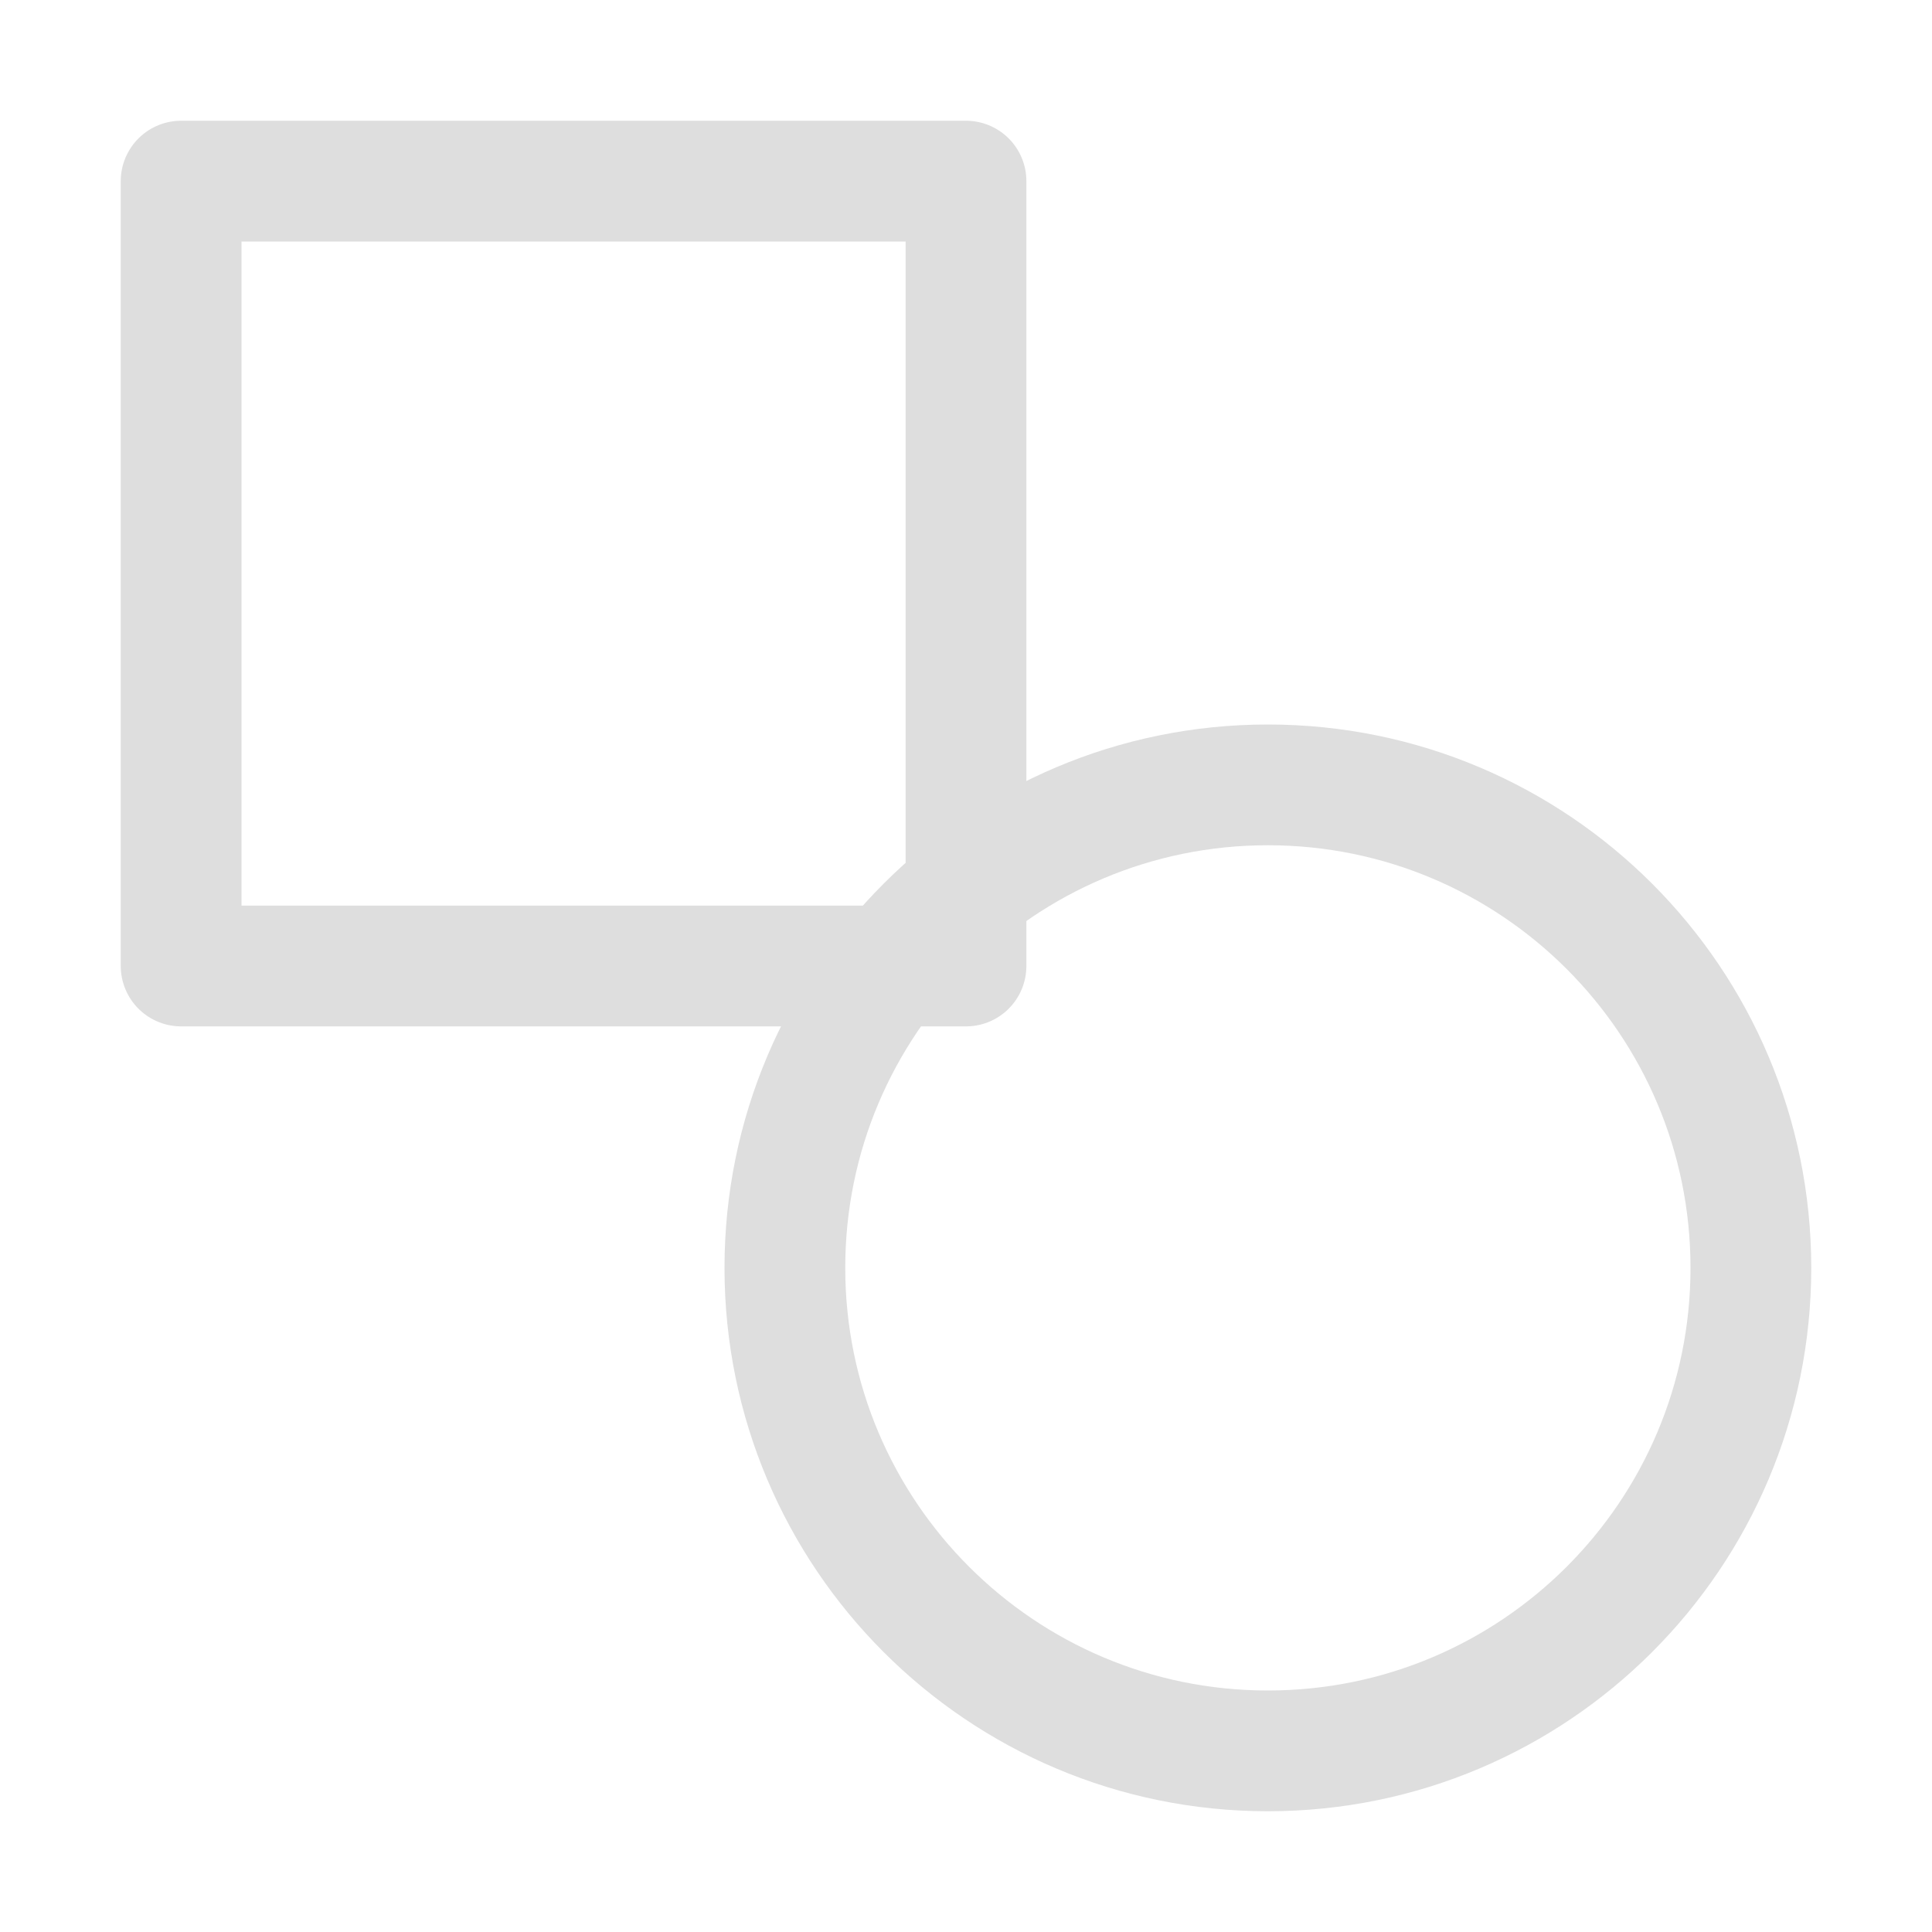
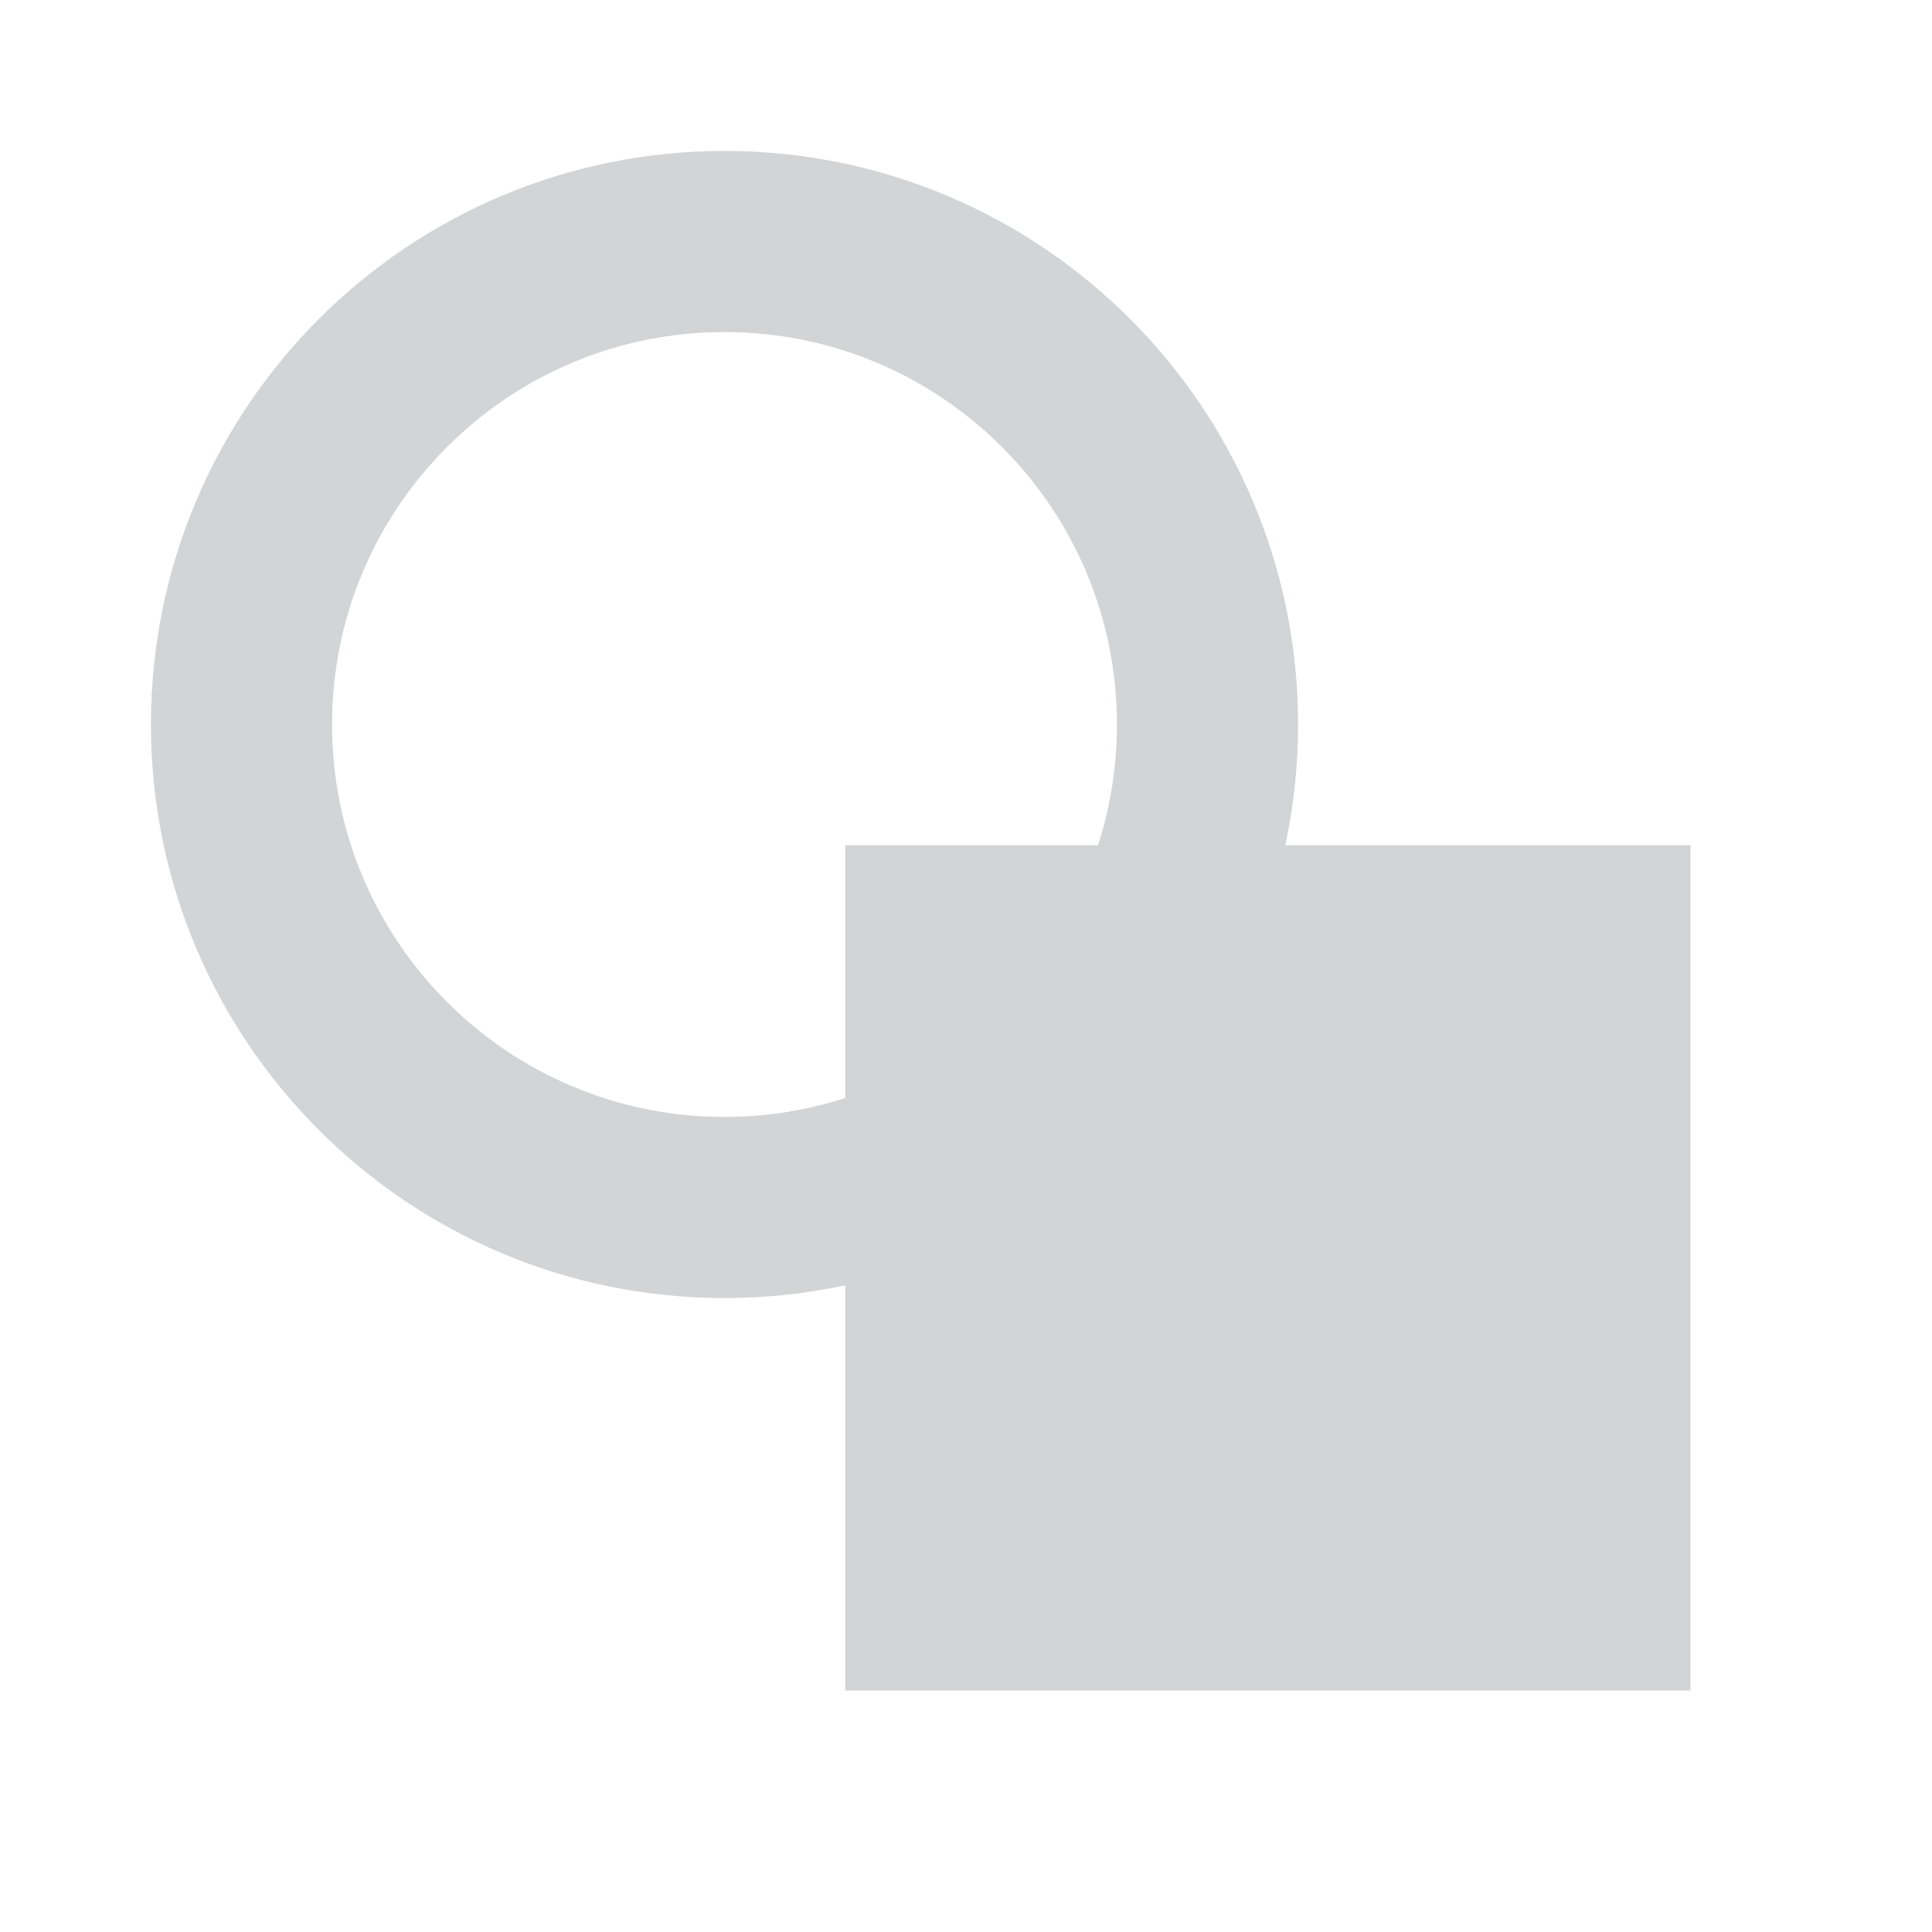
- <svg xmlns="http://www.w3.org/2000/svg" width="32" height="32" viewBox="0 0 32 32">
-   <g fill="none" stroke-width="2" stroke-linecap="round" stroke-linejoin="round">
-     <rect x="3" y="3" width="13" height="13" stroke="#dedede" fill="none" />
-     <circle cx="21" cy="21" r="8" stroke="#dedede" fill="none" />
+ <svg xmlns="http://www.w3.org/2000/svg" width="32" height="32" viewBox="0 0 16 16">
+   <g stroke-linecap="square" stroke-linejoin="miter">
+     <rect x="7" y="7" width="7" height="7" rx="0" fill="#d2d4d5" stroke="none" stroke-width="1" />
+     <circle cx="6" cy="6" r="4" fill="none" stroke="#d2d4d5" stroke-width="1.5" />
  </g>
</svg>
